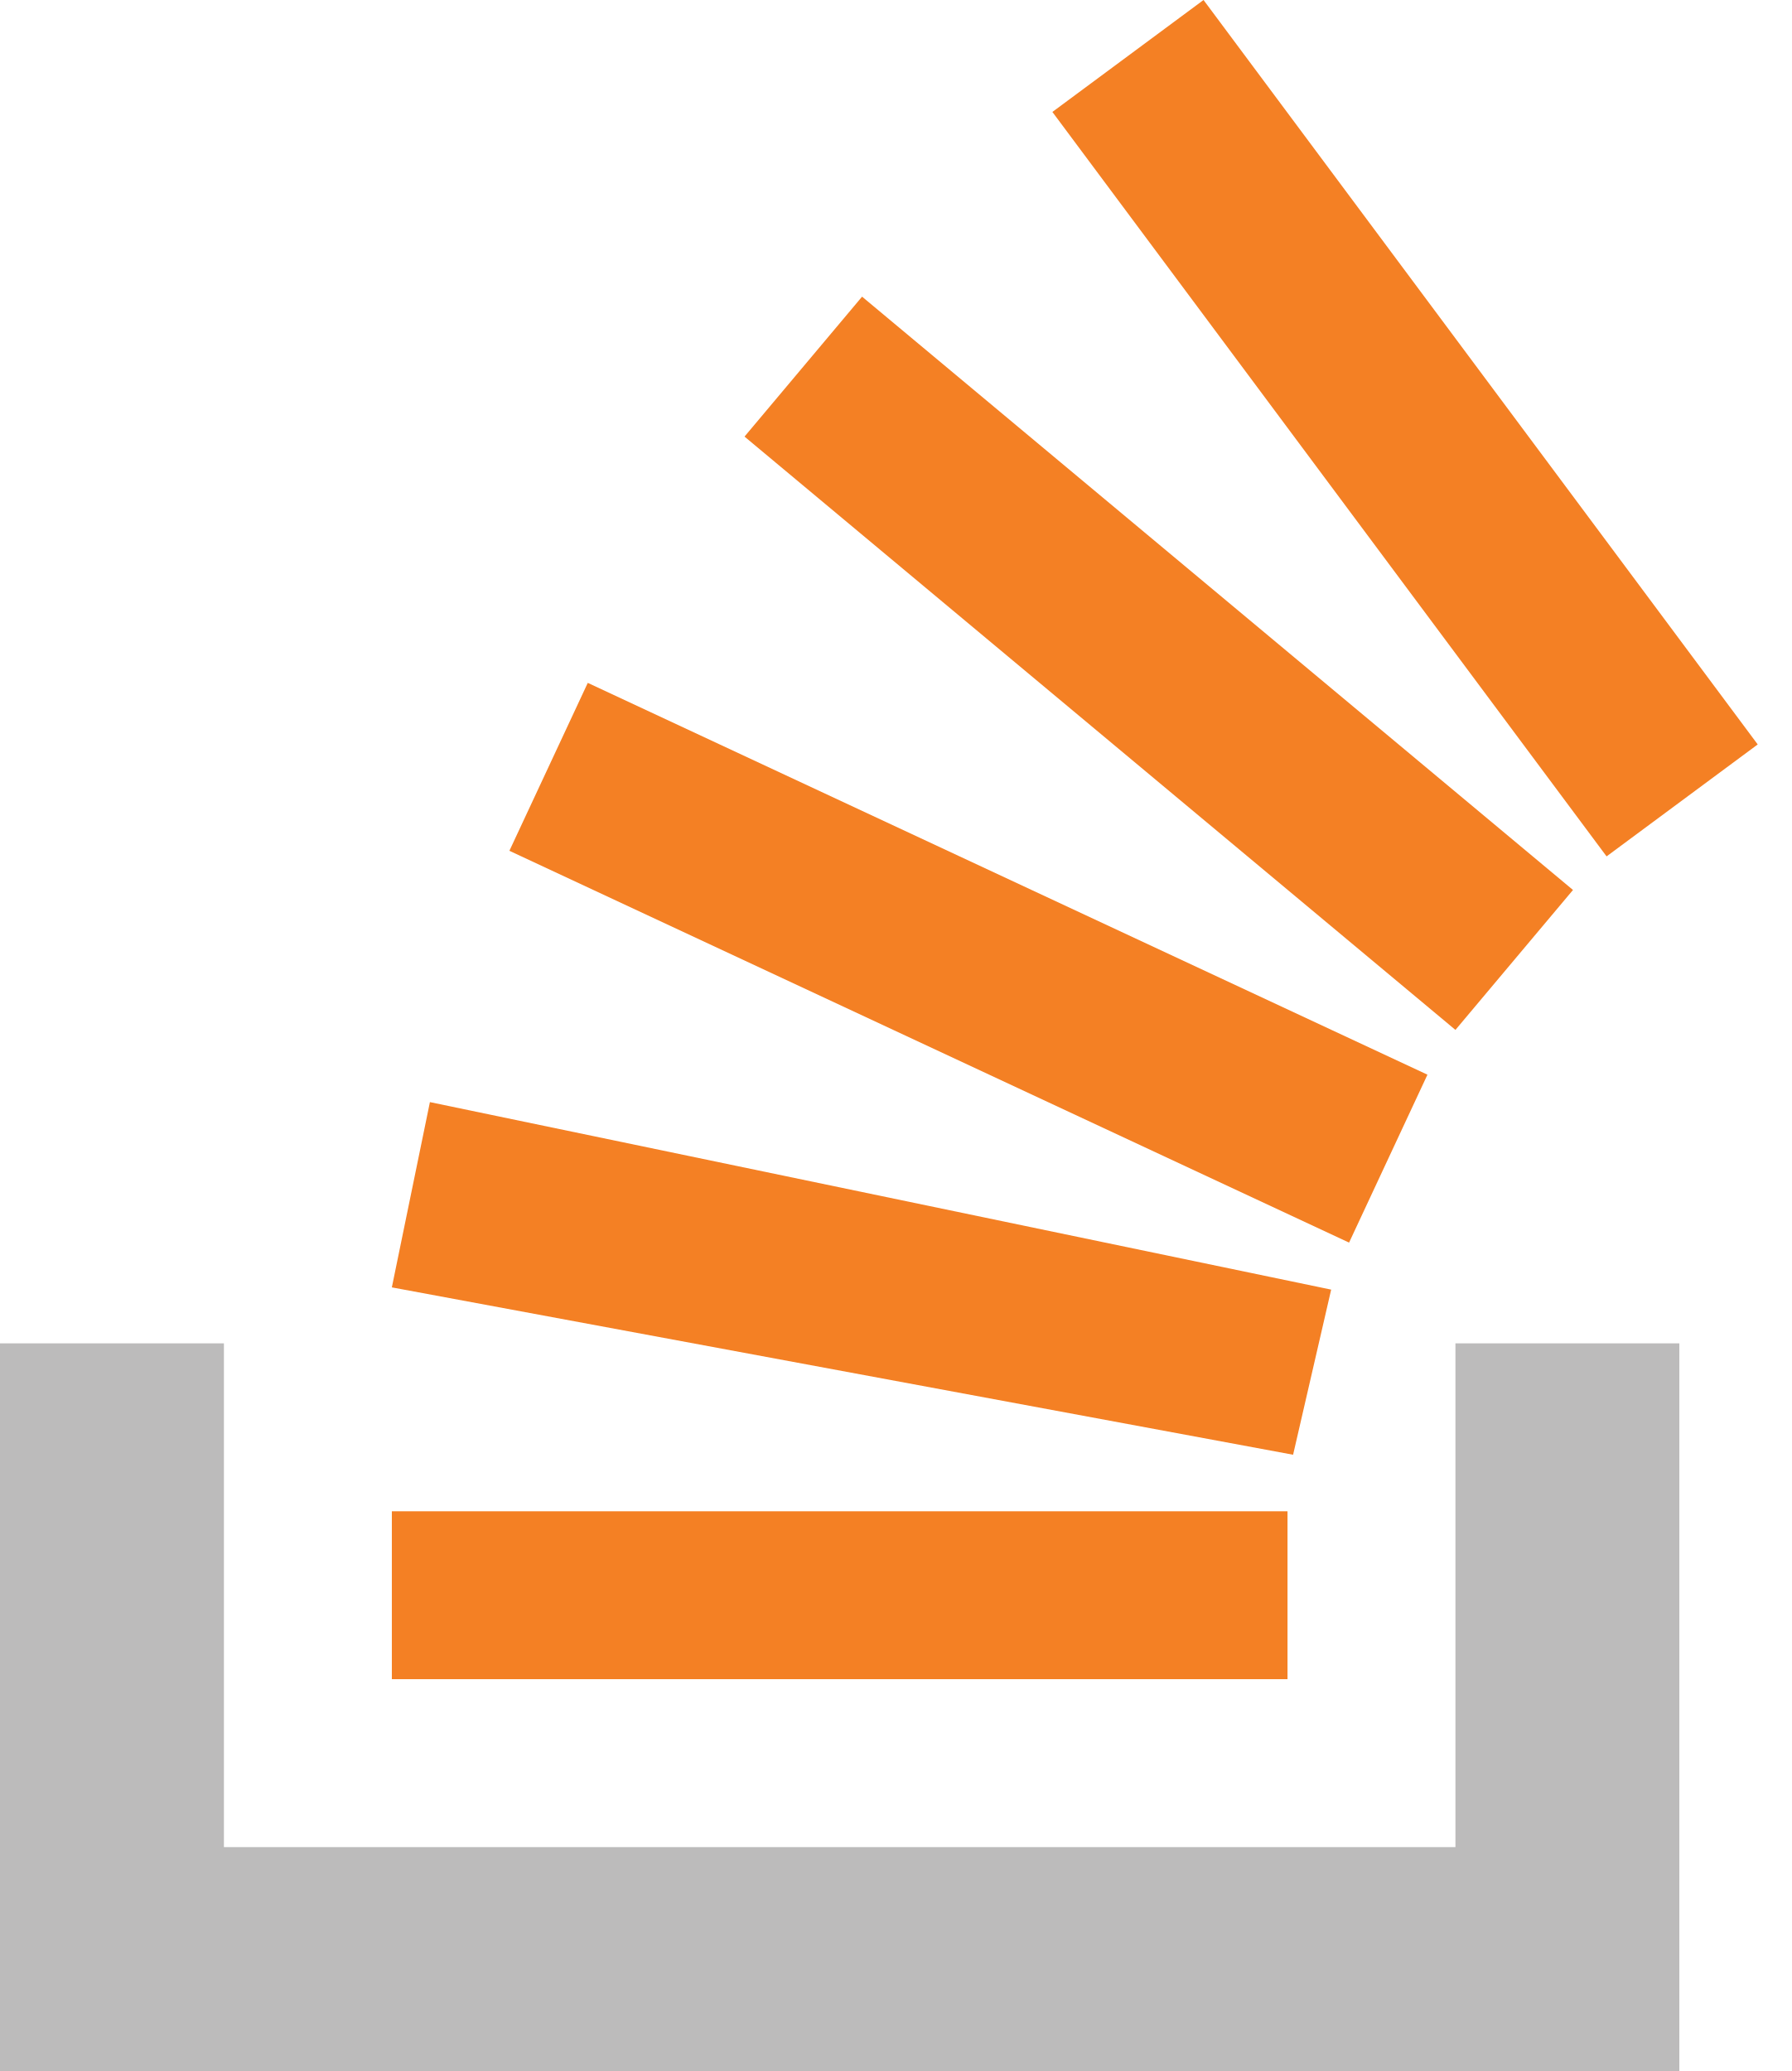
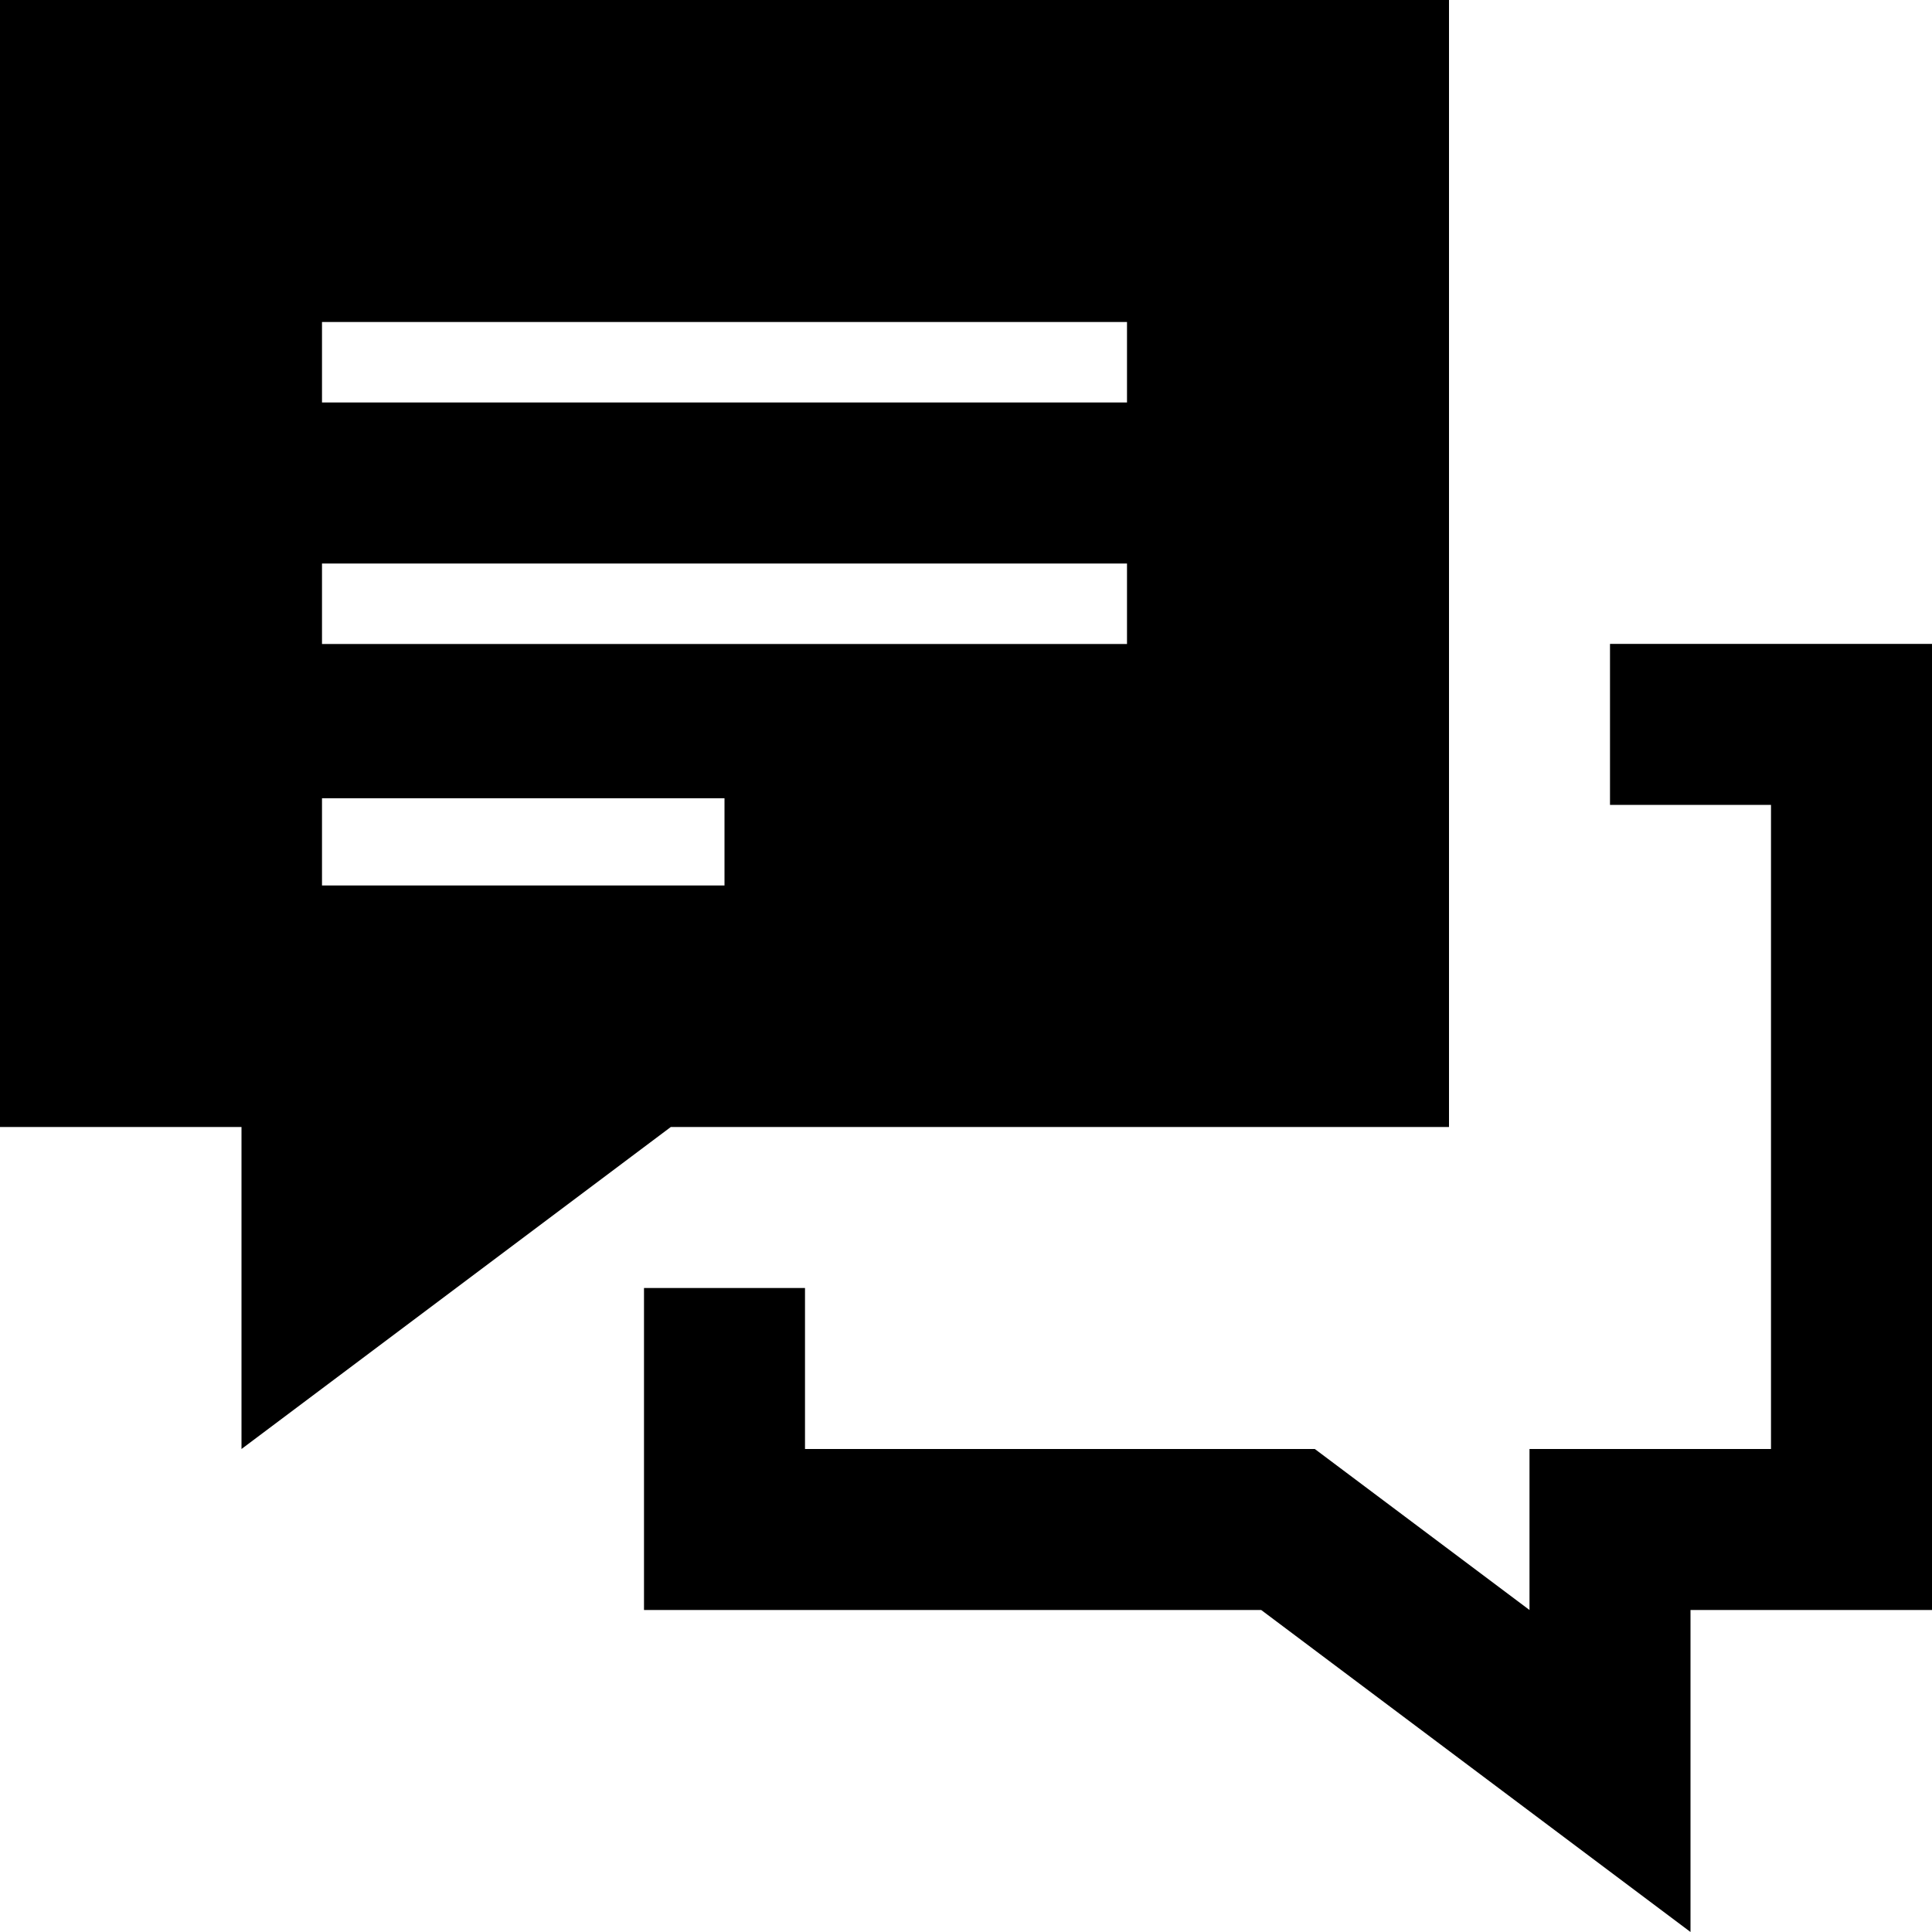
- <svg xmlns="http://www.w3.org/2000/svg" width="32" height="37" viewBox="0 0 32 37" fill="none">
-   <path d="M26 33V24H30V37H0V24H4V33H26Z" fill="#BCBBBB" />
-   <path d="M21.5 0L18.8 2L28.7 15.3L31.4 13.3L21.5 0ZM26 18.4L13.3 7.8L15.4 5.3L28.1 15.9L26 18.4ZM9.1 15.2L24.1 22.2L25.5 19.2L10.5 12.2L9.1 15.2ZM23.1 25.99L23.78 23.04L7.68 19.69L7 23L23.1 25.99V25.99ZM23 30H7V27H23V30Z" fill="#F48024" />
+ <svg xmlns="http://www.w3.org/2000/svg" width="24" height="24" fill-rule="evenodd" clip-rule="evenodd">
+   <path d="M24 20h-3v4l-5.333-4h-7.667v-4h2v2h6.333l2.667 2v-2h3v-8.001h-2v-2h4v12.001zm-6-6h-9.667l-5.333 4v-4h-3v-14.001h18v14.001zm-9-4.084h-5v1.084h5v-1.084zm5-2.916h-10v1h10v-1zm0-3h-10v1h10v-1z" />
</svg>
